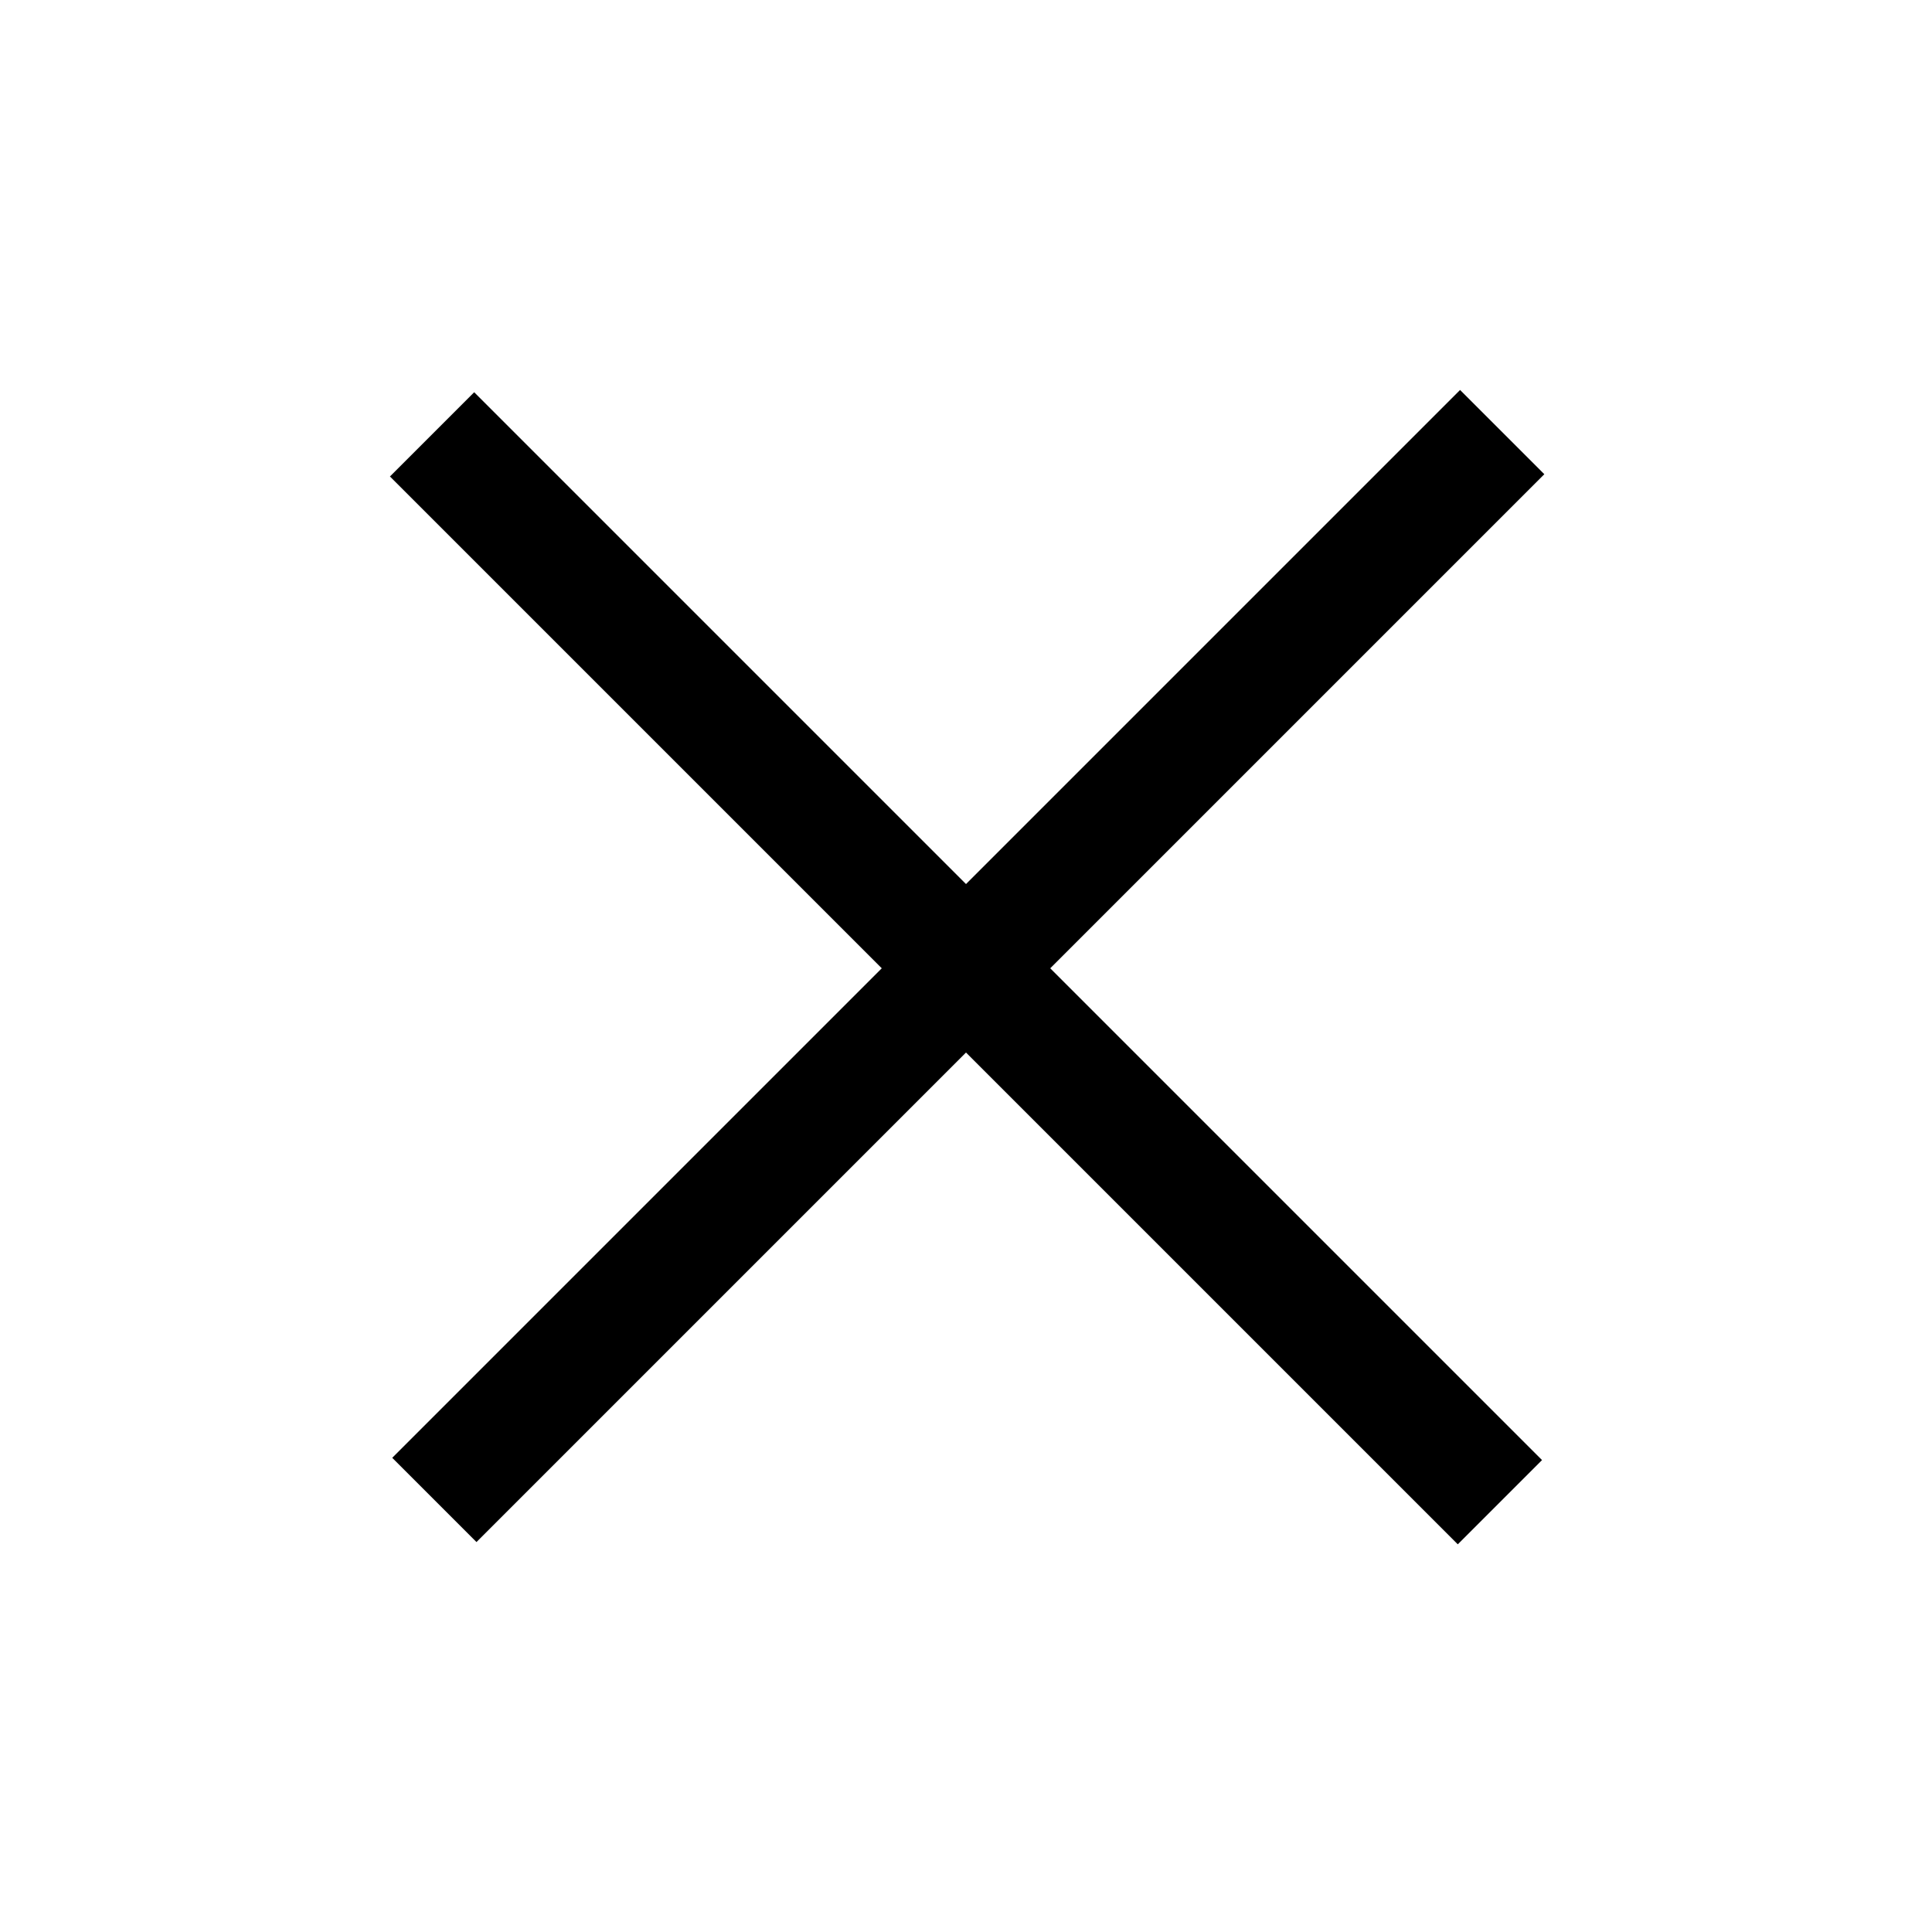
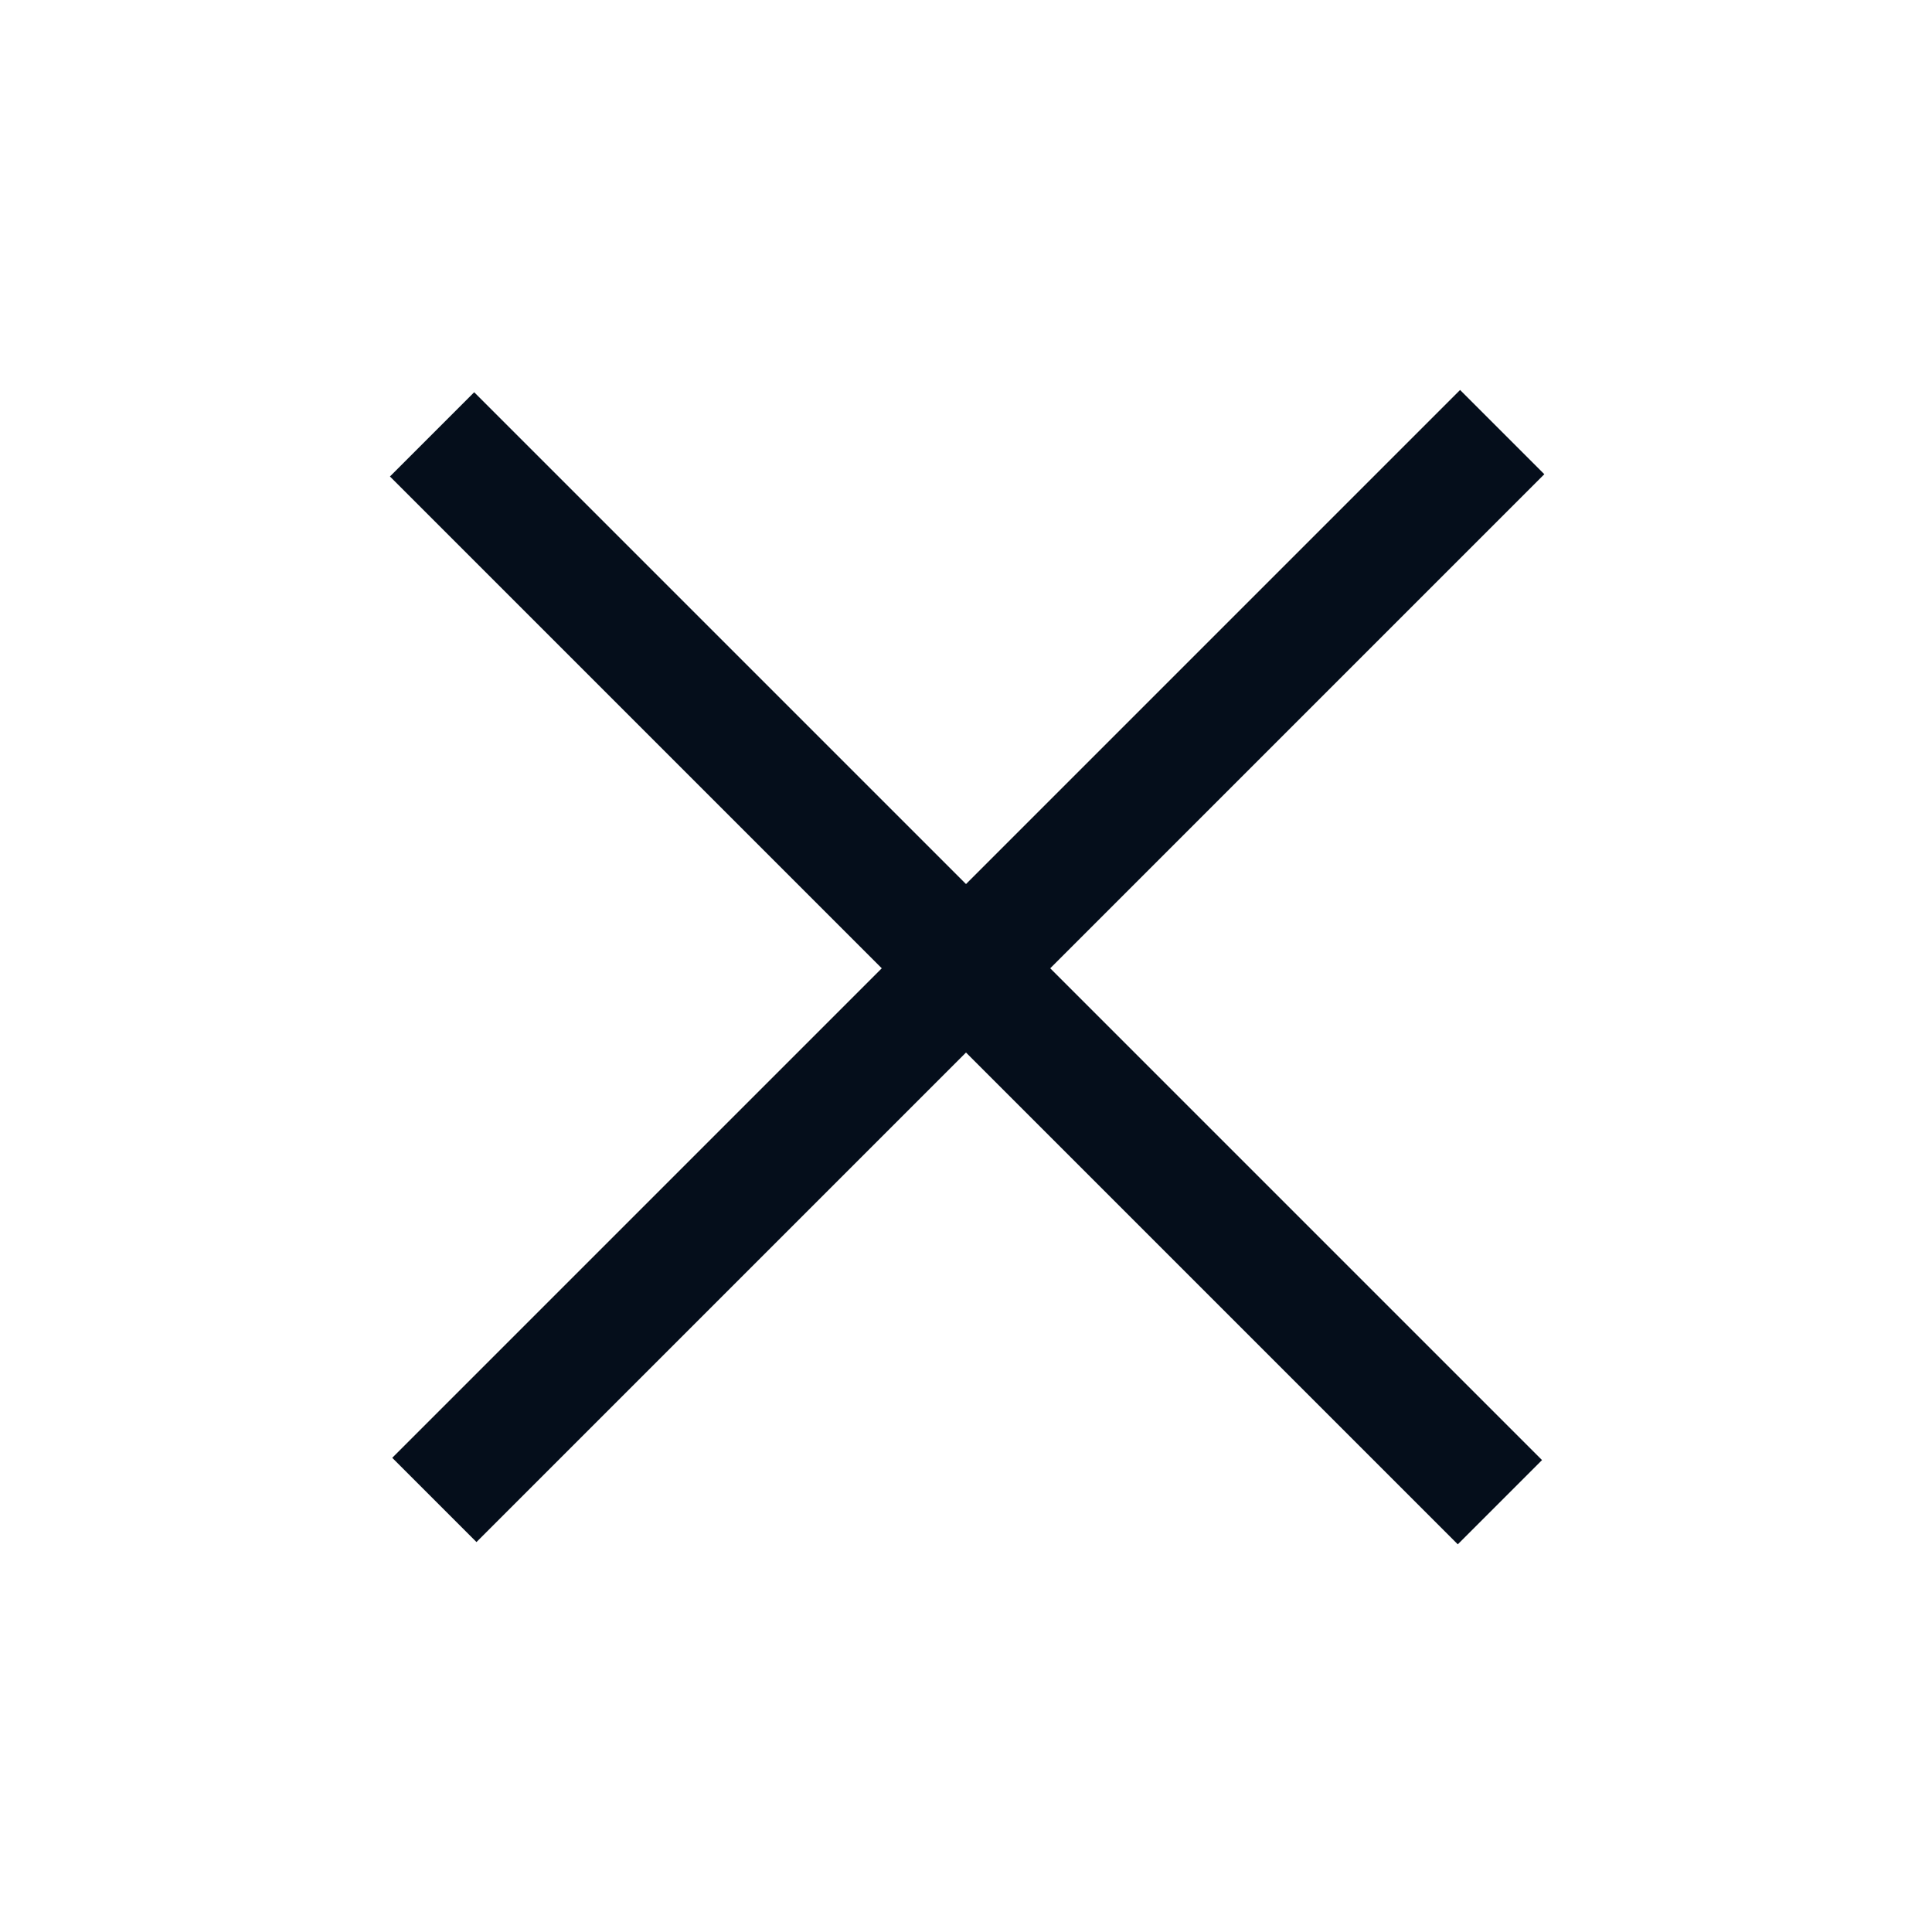
<svg xmlns="http://www.w3.org/2000/svg" version="1.1" xml:space="preserve" x="0px" y="0px" viewBox="0 0 60 60">
-   <g fill="#000000">
+   <g fill="#050e1b">
    <rect x="28.1" y="6.6" transform="matrix(0.7071 -0.7071 0.7071 0.7071 -12.4264 30)" width="3.7" height="46.9" />
    <rect x="28.1" y="6.6" transform="matrix(-0.7071 -0.7071 0.7071 -0.7071 30 72.4264)" width="3.7" height="46.9" />
  </g>
</svg>
